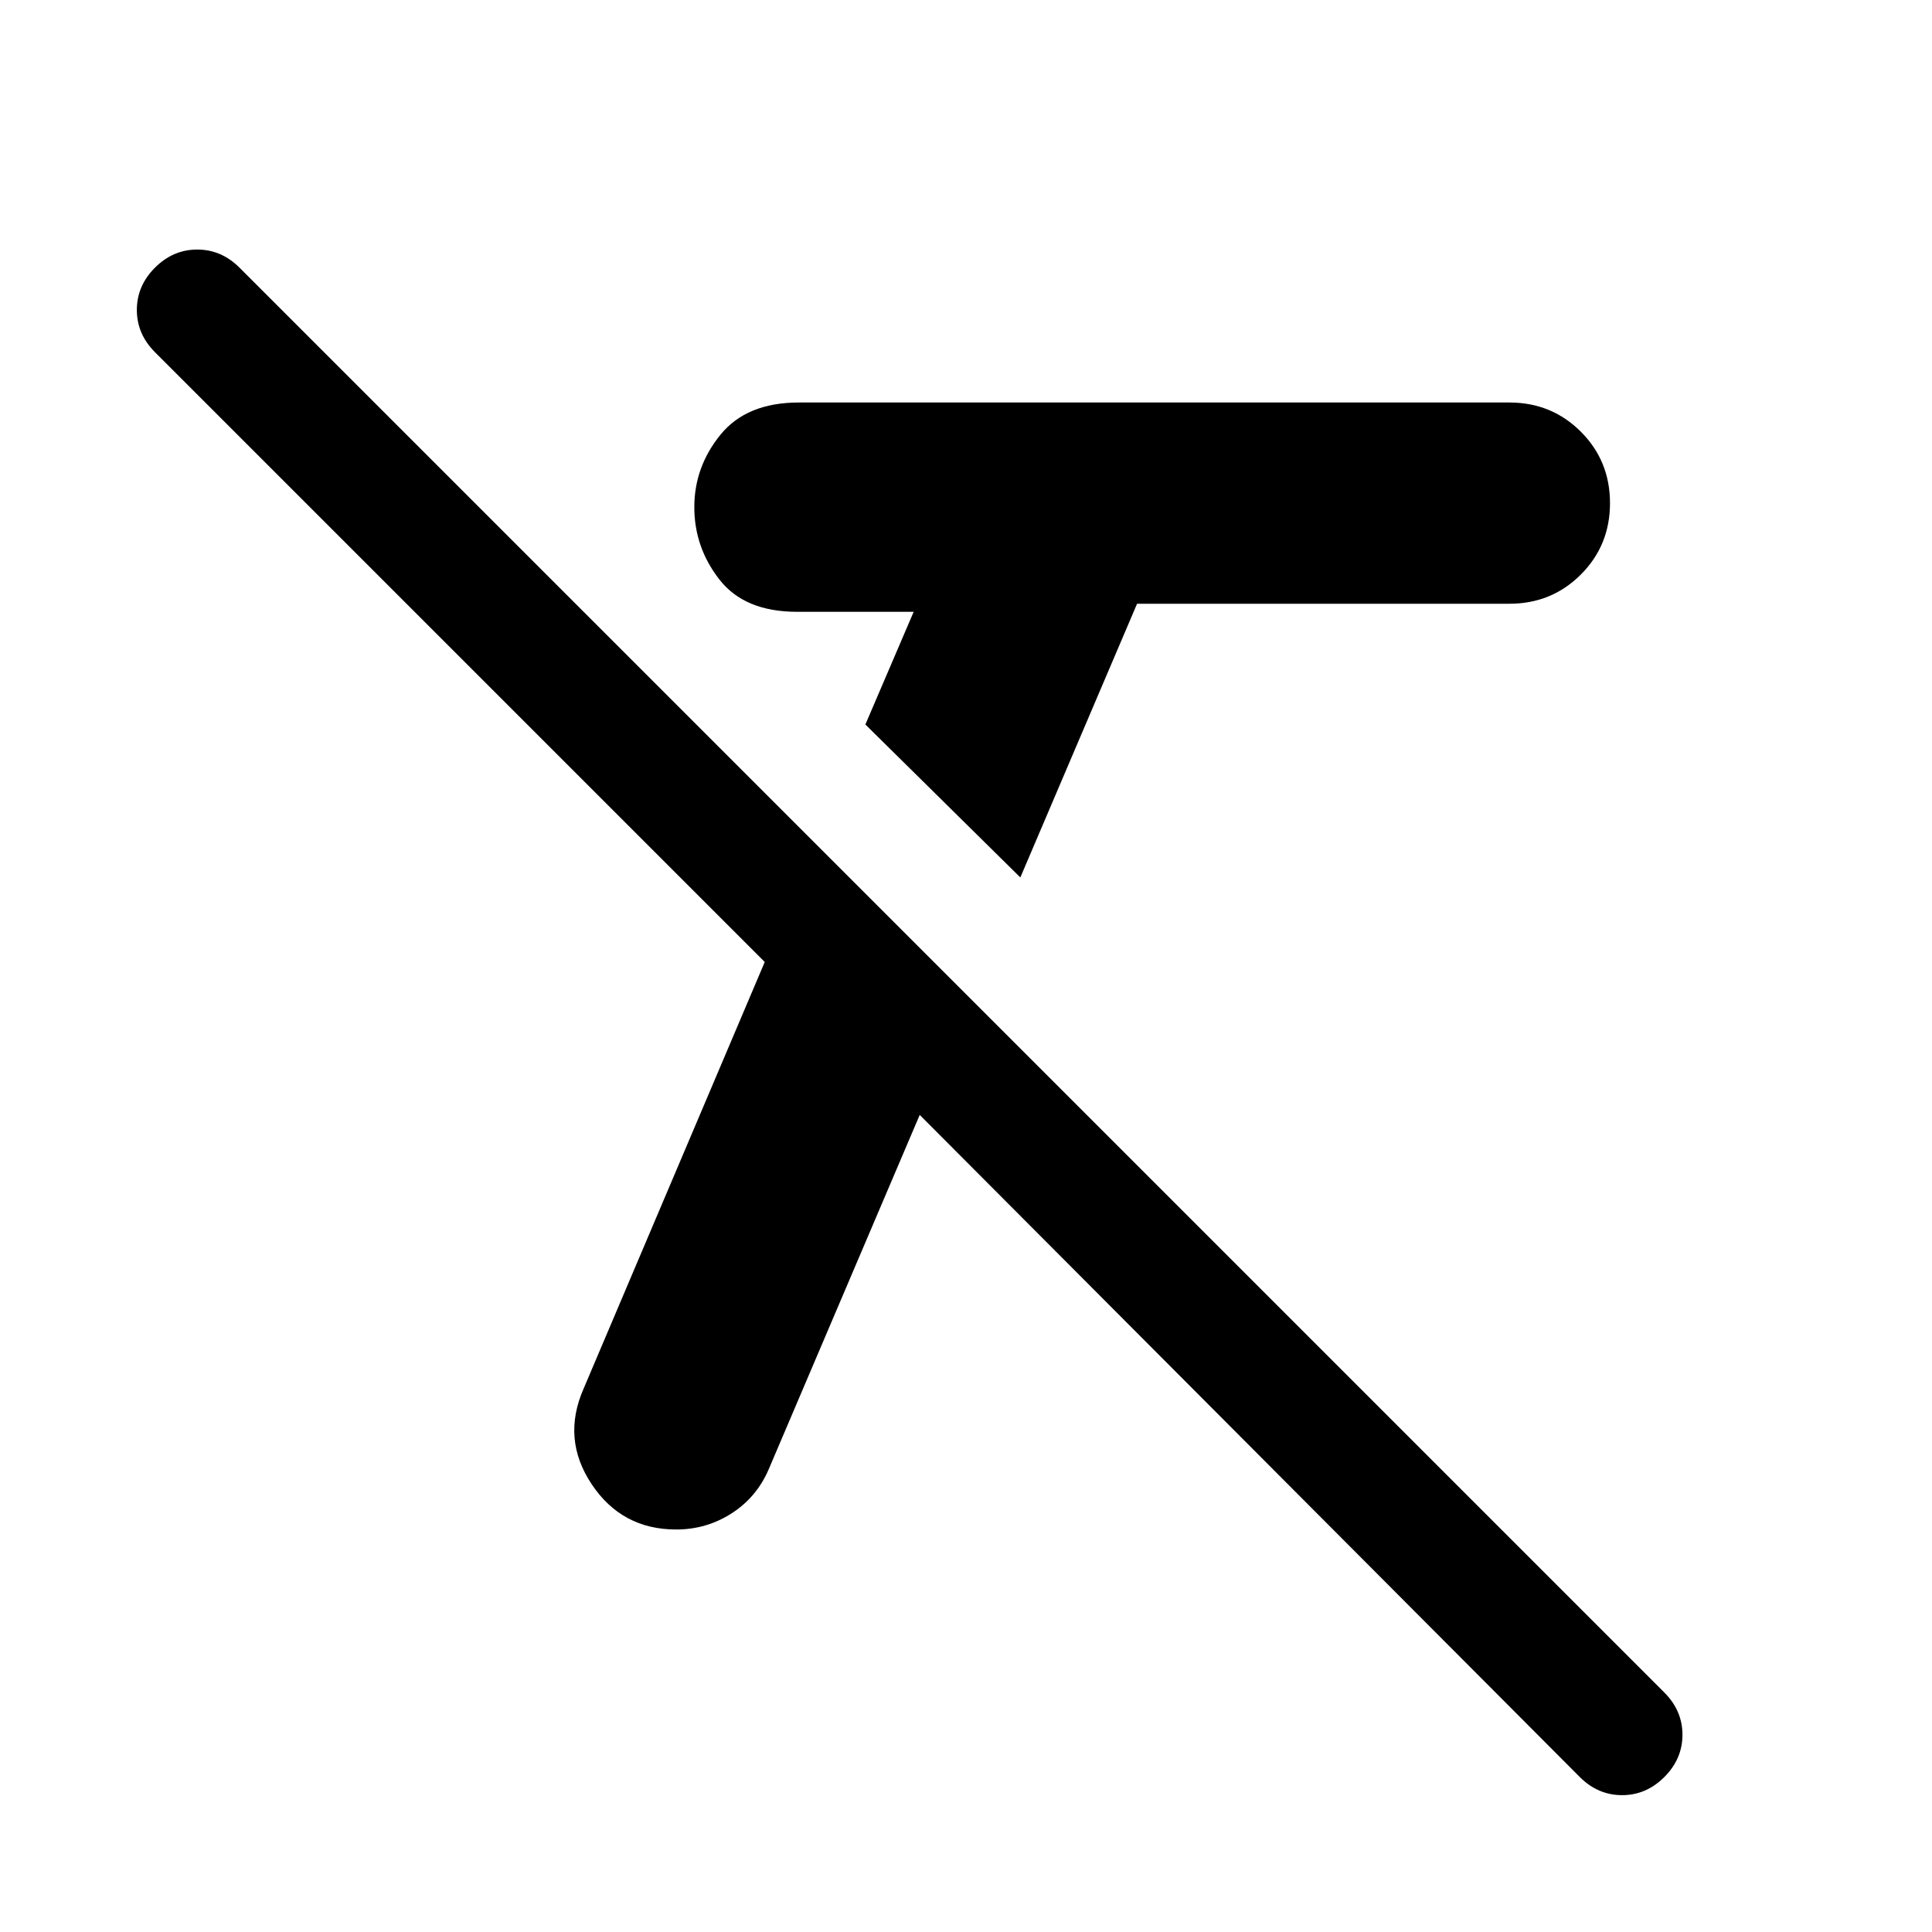
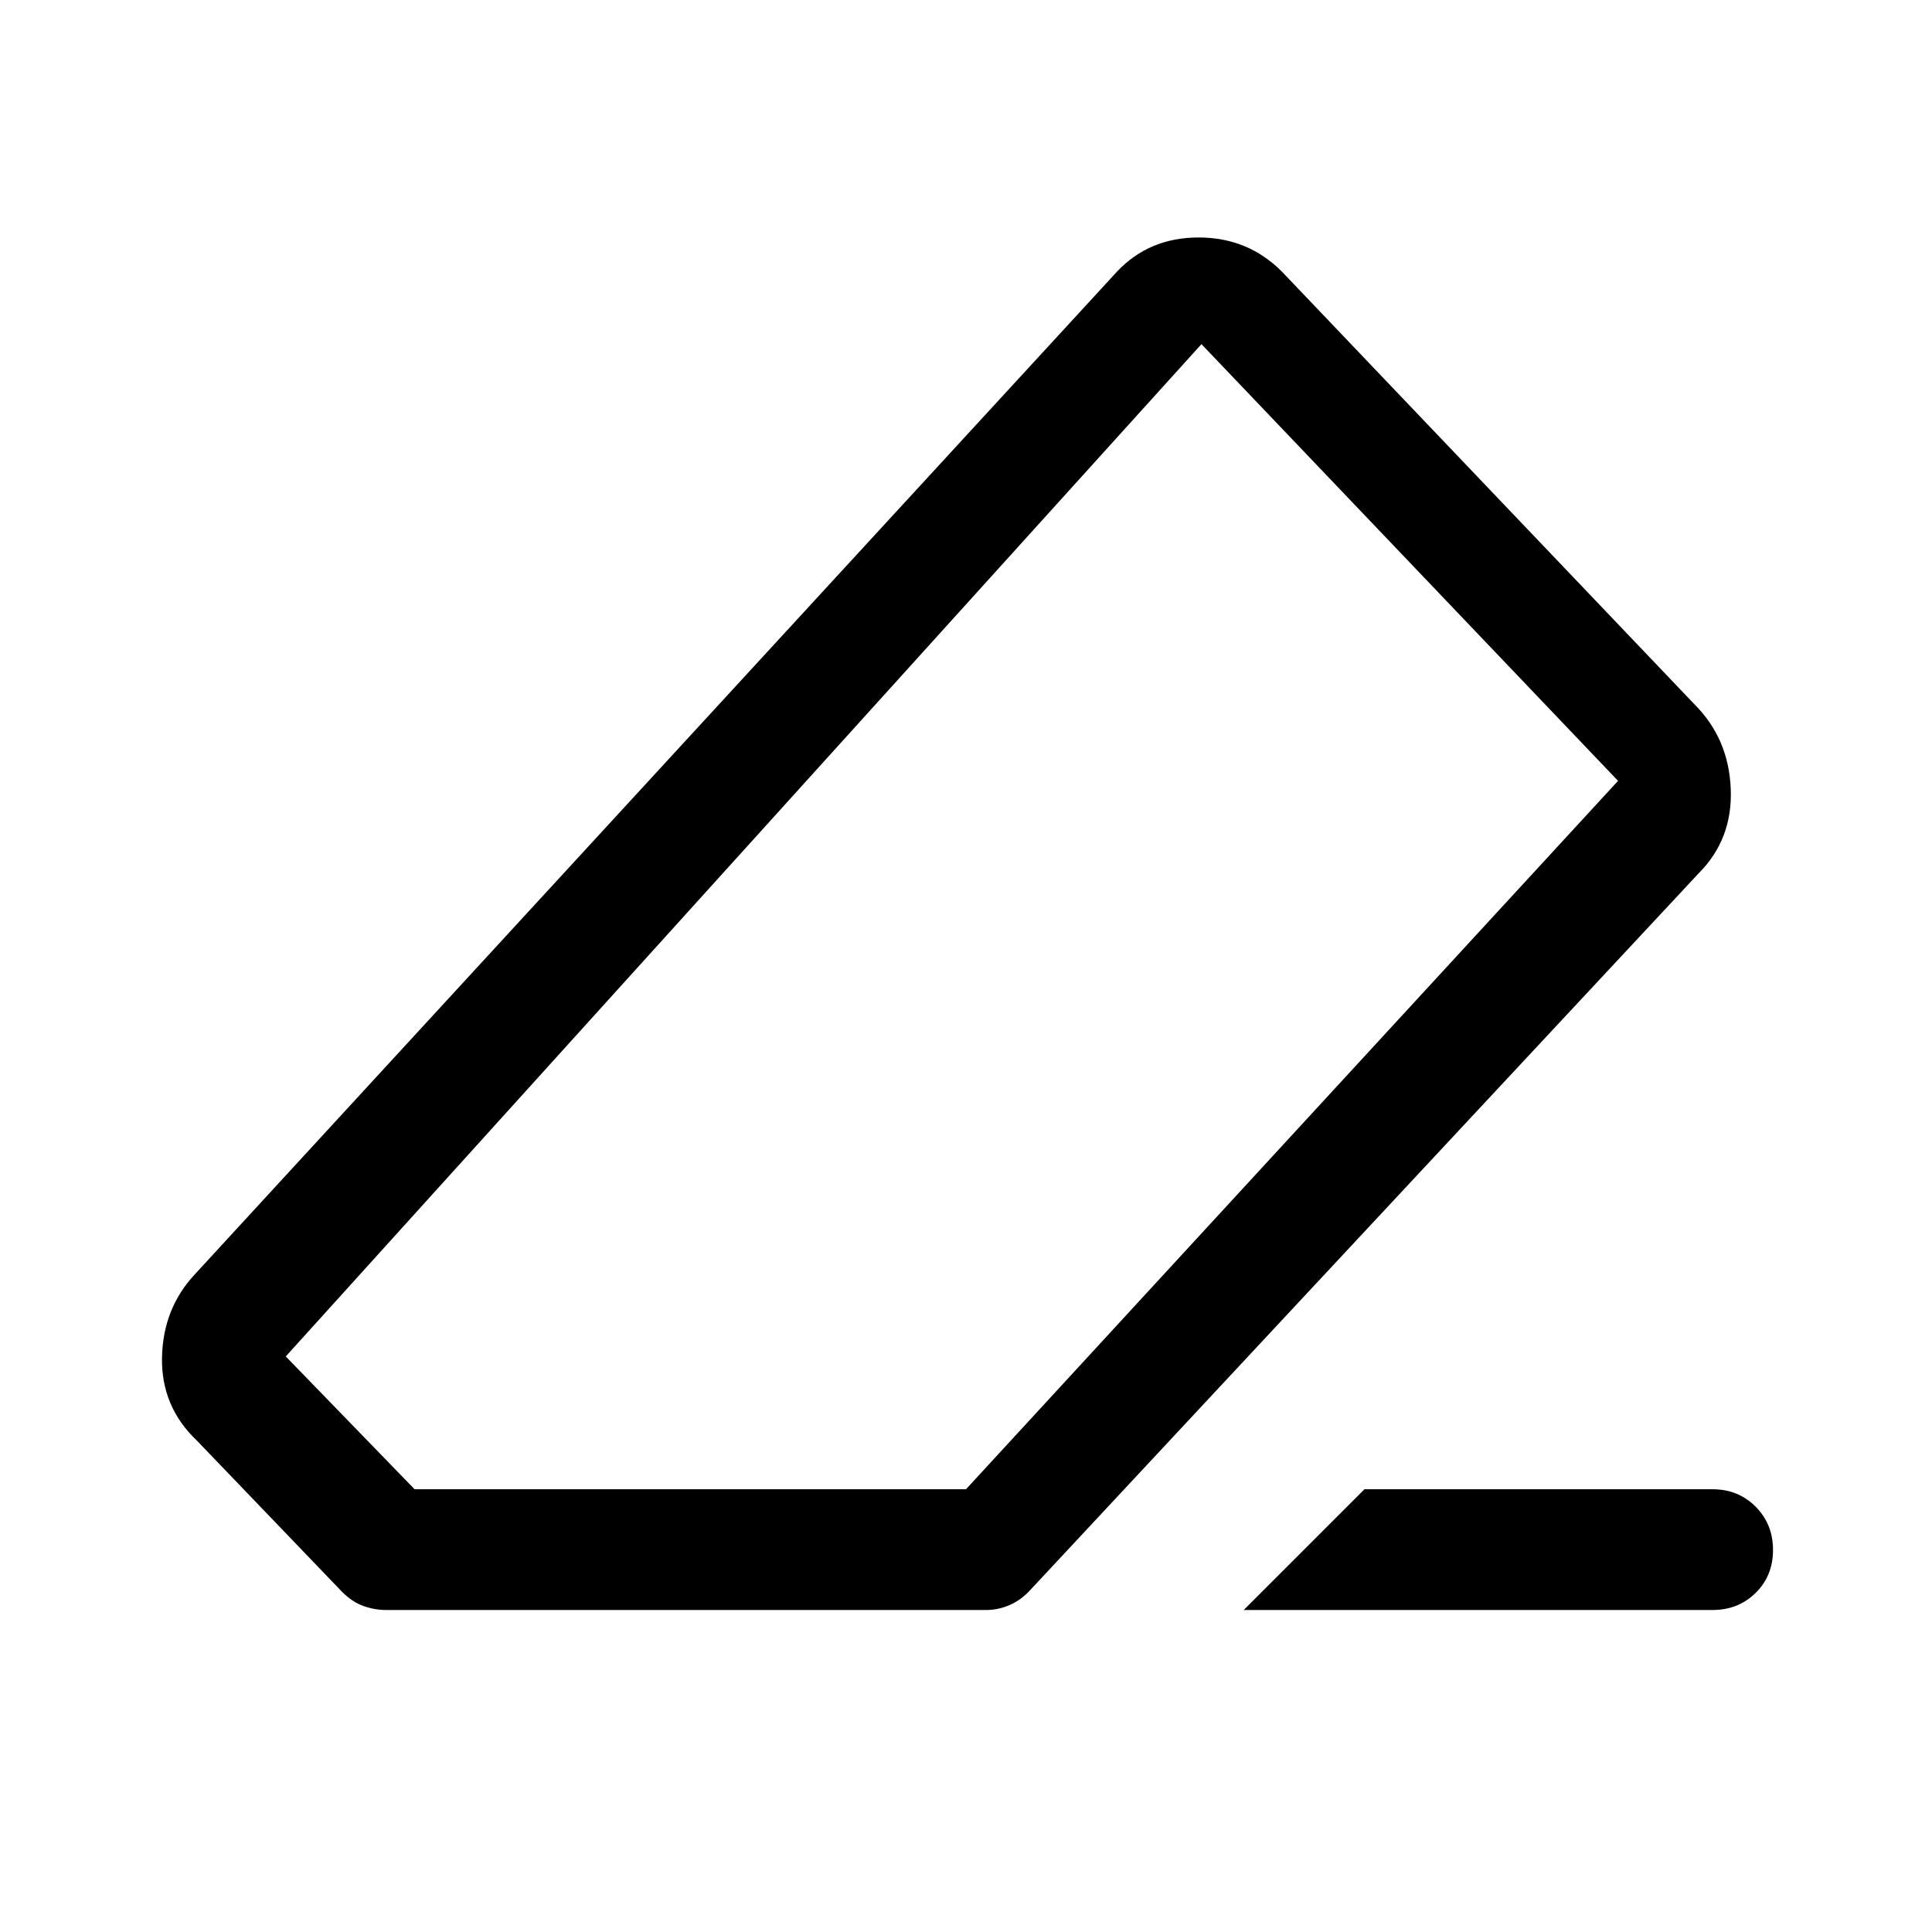
<svg xmlns="http://www.w3.org/2000/svg" width="48" height="48" viewBox="0 -960 960 960">
-   <path d="m507-524-77-76 24-56h-58q-26 0-38.5-16T345-708q0-20 13-36t39-16h353q21 0 35.5 14.5T800-710q0 21-14.5 35.5T750-660H565l-58 136ZM785-77 457-406l-75 176q-6 14-18.5 22t-27.5 8q-27 0-42-22.5t-4-47.5l90-212L77-785q-9-9-9-21t9-21q9-9 21-9t21 9l708 708q9 9 9 21t-9 21q-9 9-21 9t-21-9Z" />
+   <path d="M678-220h173q12.75 0 21.38 8.68 8.62 8.67 8.62 21.5 0 12.82-8.62 21.32-8.63 8.5-21.38 8.5H618l60-60Zm-486 60q-5.91 0-11.46-2-5.54-2-10.54-7l-72-75q-18-17-17.5-41.5T97-327l458-498q16-17 40.57-17 24.56 0 41.43 17l205 215q17 17 18 42t-16 42L512-170q-4.55 5-10.24 7.5T490-160H192Zm288-60 324-352-207-217-455 503 64 66h274Zm0-260Z" />
</svg>
